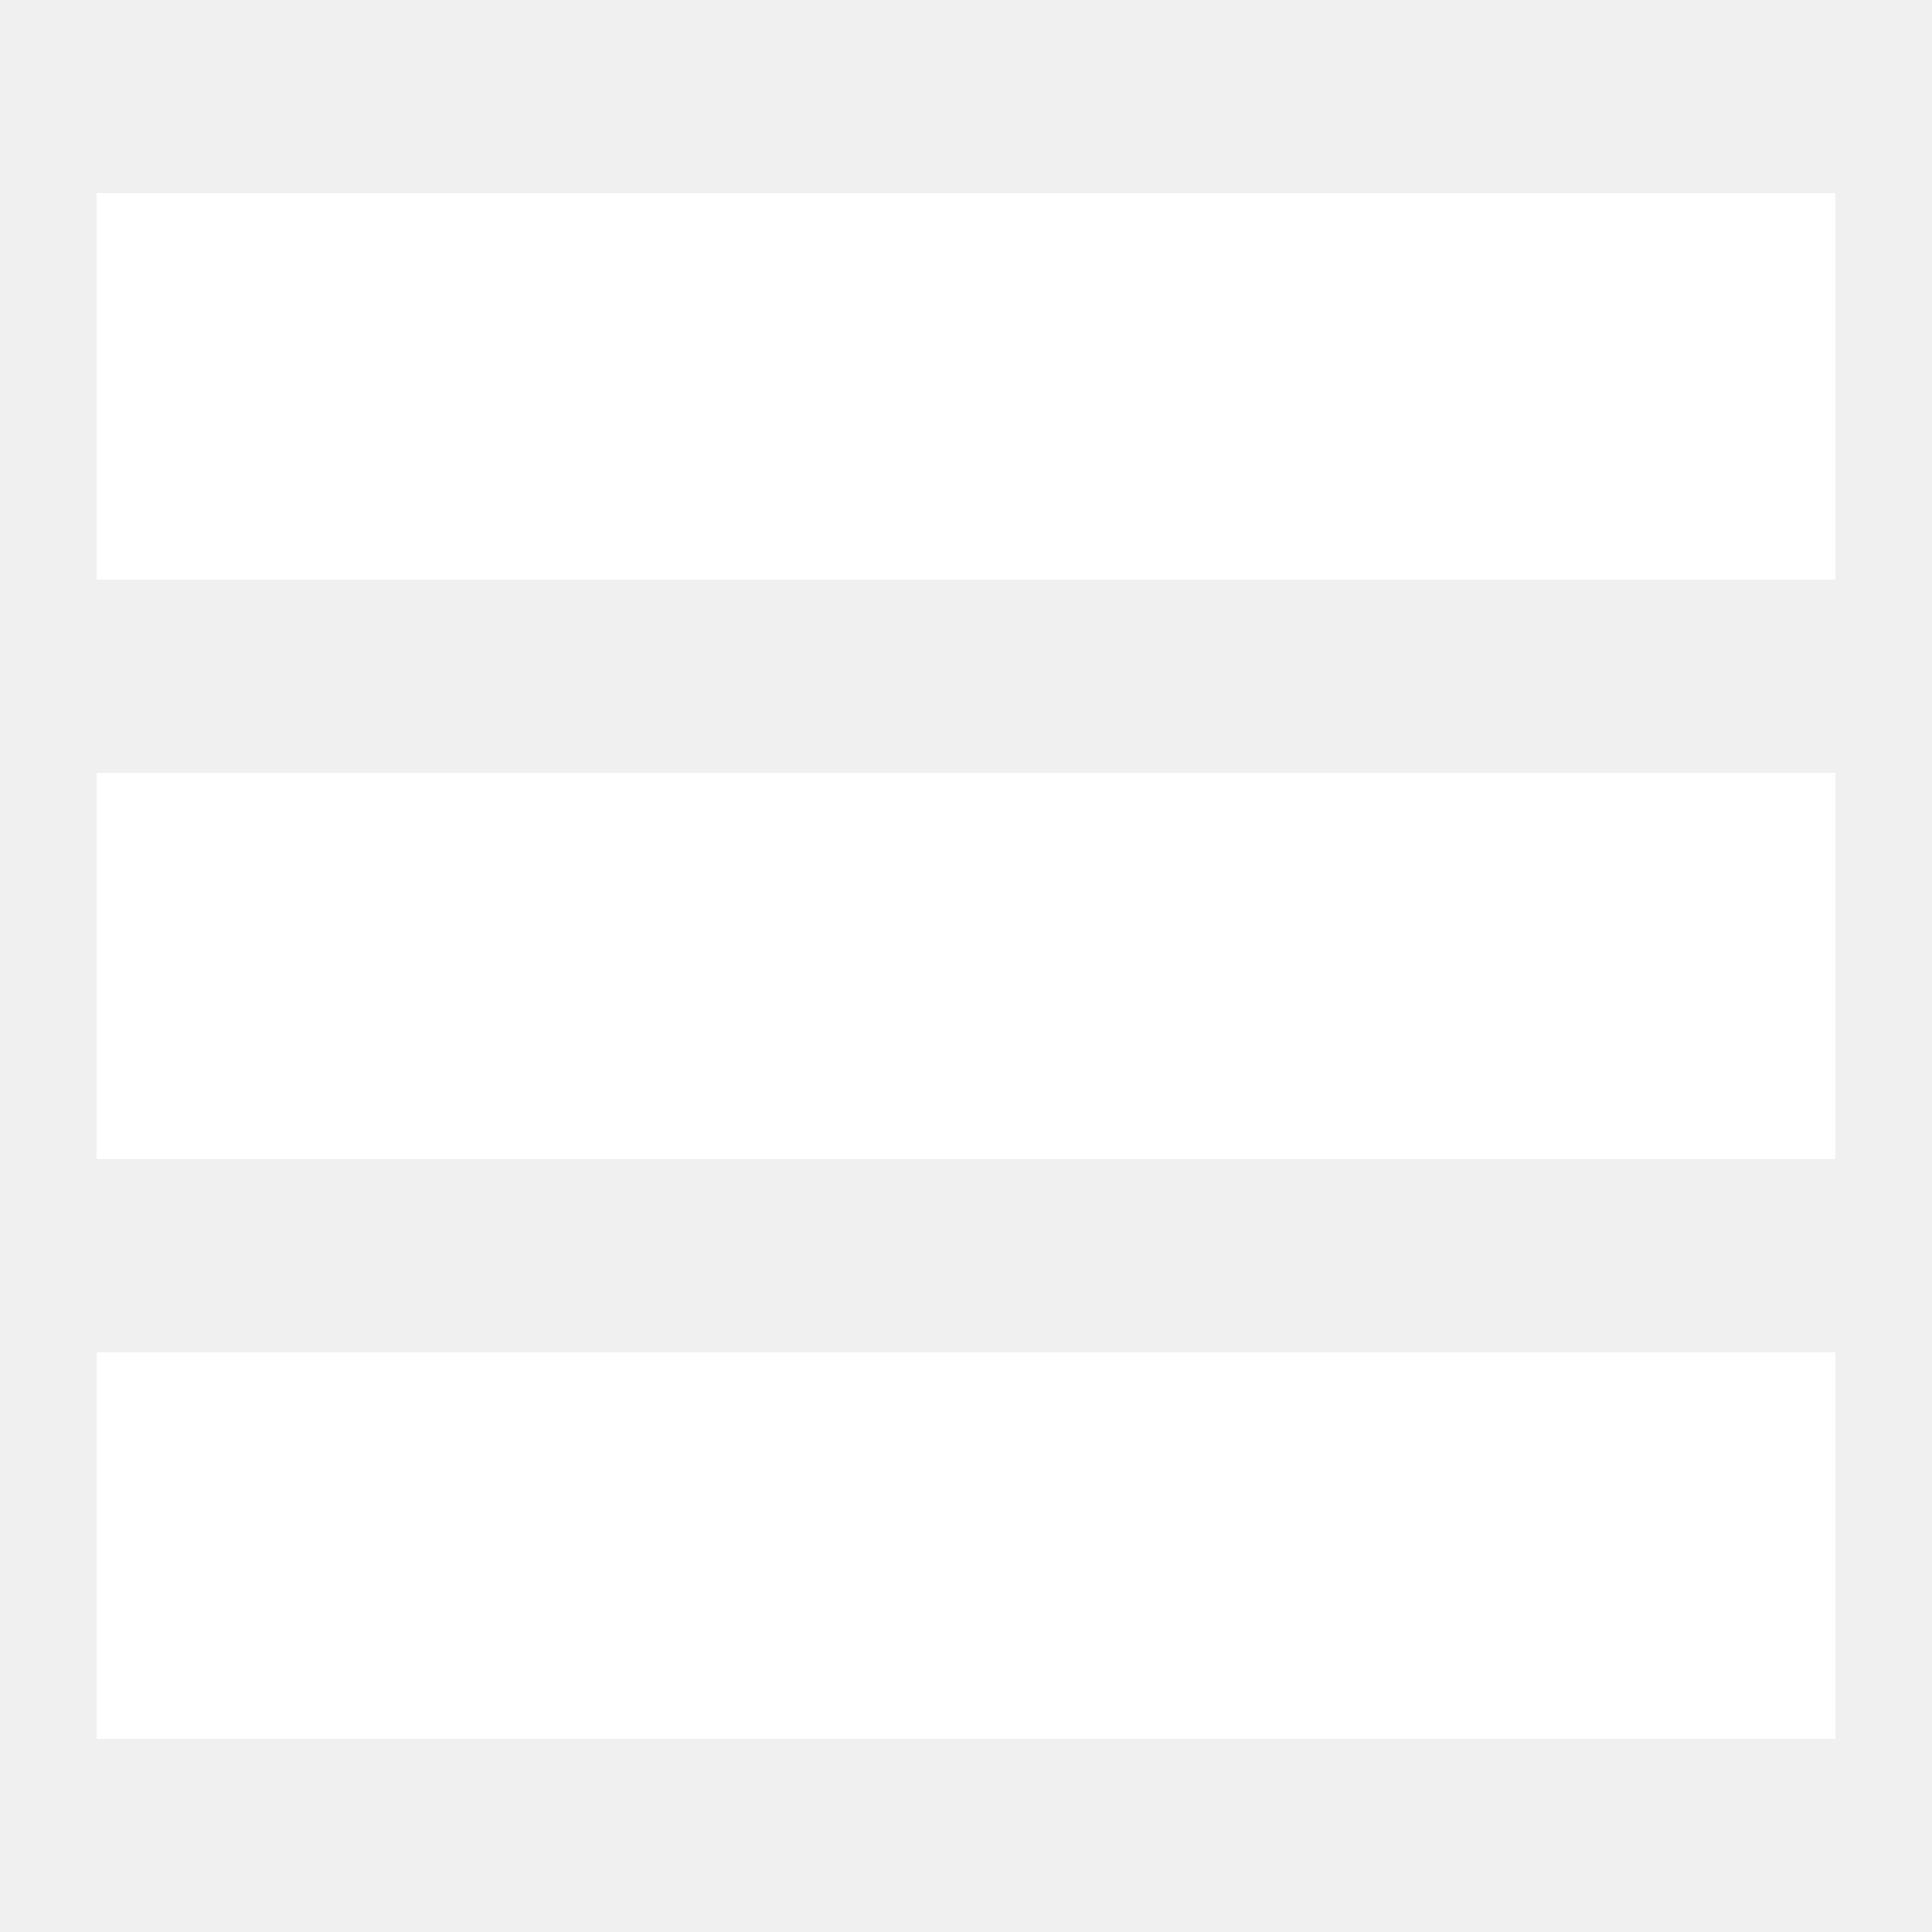
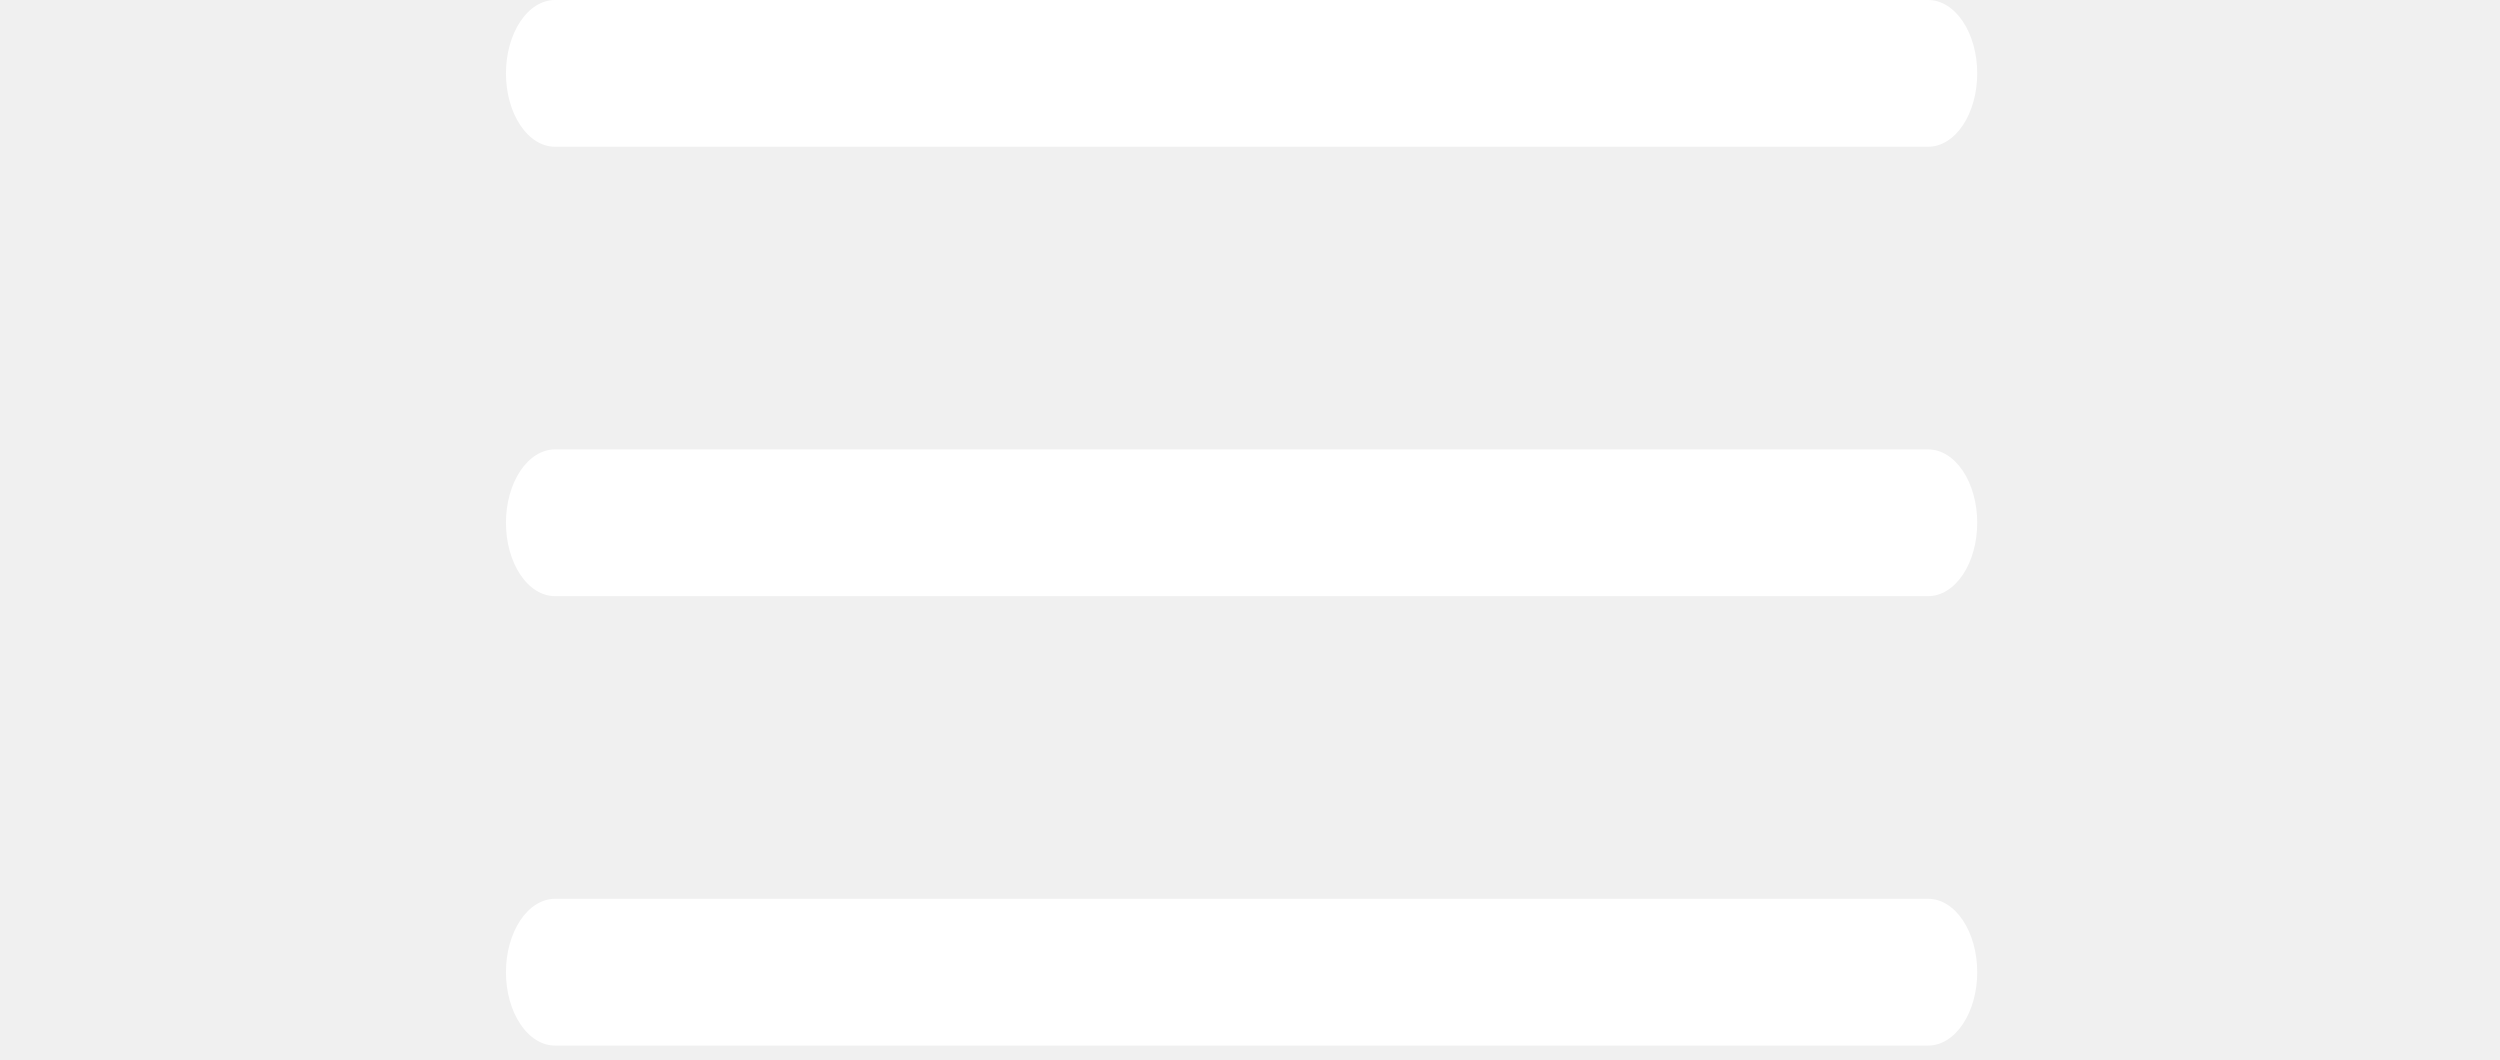
- <svg xmlns="http://www.w3.org/2000/svg" width="30" height="30" viewBox="0 0 20 20" fill="none">
-   <rect x="1" y="2" width="18" height="4" fill="white" />
-   <rect x="1" y="8" width="18" height="4" fill="white" />
-   <rect x="1" y="14" width="18" height="4" fill="white" />
+ <svg xmlns="http://www.w3.org/2000/svg" width="59" height="25" viewBox="0 0 59 42" fill="none">
+   <path d="M56.389 41.455H1.944C1.429 41.455 0.934 41.148 0.57 40.602C0.205 40.057 0 39.317 0 38.545C0 37.774 0.205 37.034 0.57 36.488C0.934 35.943 1.429 35.636 1.944 35.636H56.389C56.905 35.636 57.399 35.943 57.764 36.488C58.129 37.034 58.333 37.774 58.333 38.545C58.333 39.317 58.129 40.057 57.764 40.602C57.399 41.148 56.905 41.455 56.389 41.455Z" fill="white" />
+   <path d="M56.389 23.636H1.944C1.429 23.636 0.934 23.33 0.57 22.784C0.205 22.239 0 21.499 0 20.727C0 19.956 0.205 19.216 0.57 18.67C0.934 18.125 1.429 17.818 1.944 17.818H56.389C56.905 17.818 57.399 18.125 57.764 18.67C58.129 19.216 58.333 19.956 58.333 20.727C58.333 21.499 58.129 22.239 57.764 22.784C57.399 23.33 56.905 23.636 56.389 23.636Z" fill="white" />
+   <path d="M56.389 5.818H1.944C1.429 5.818 0.934 5.512 0.57 4.966C0.205 4.421 0 3.681 0 2.909C0 2.138 0.205 1.398 0.57 0.852C0.934 0.306 1.429 0 1.944 0H56.389C56.905 0 57.399 0.306 57.764 0.852C58.129 1.398 58.333 2.138 58.333 2.909C58.333 3.681 58.129 4.421 57.764 4.966C57.399 5.512 56.905 5.818 56.389 5.818Z" fill="white" />
</svg>
